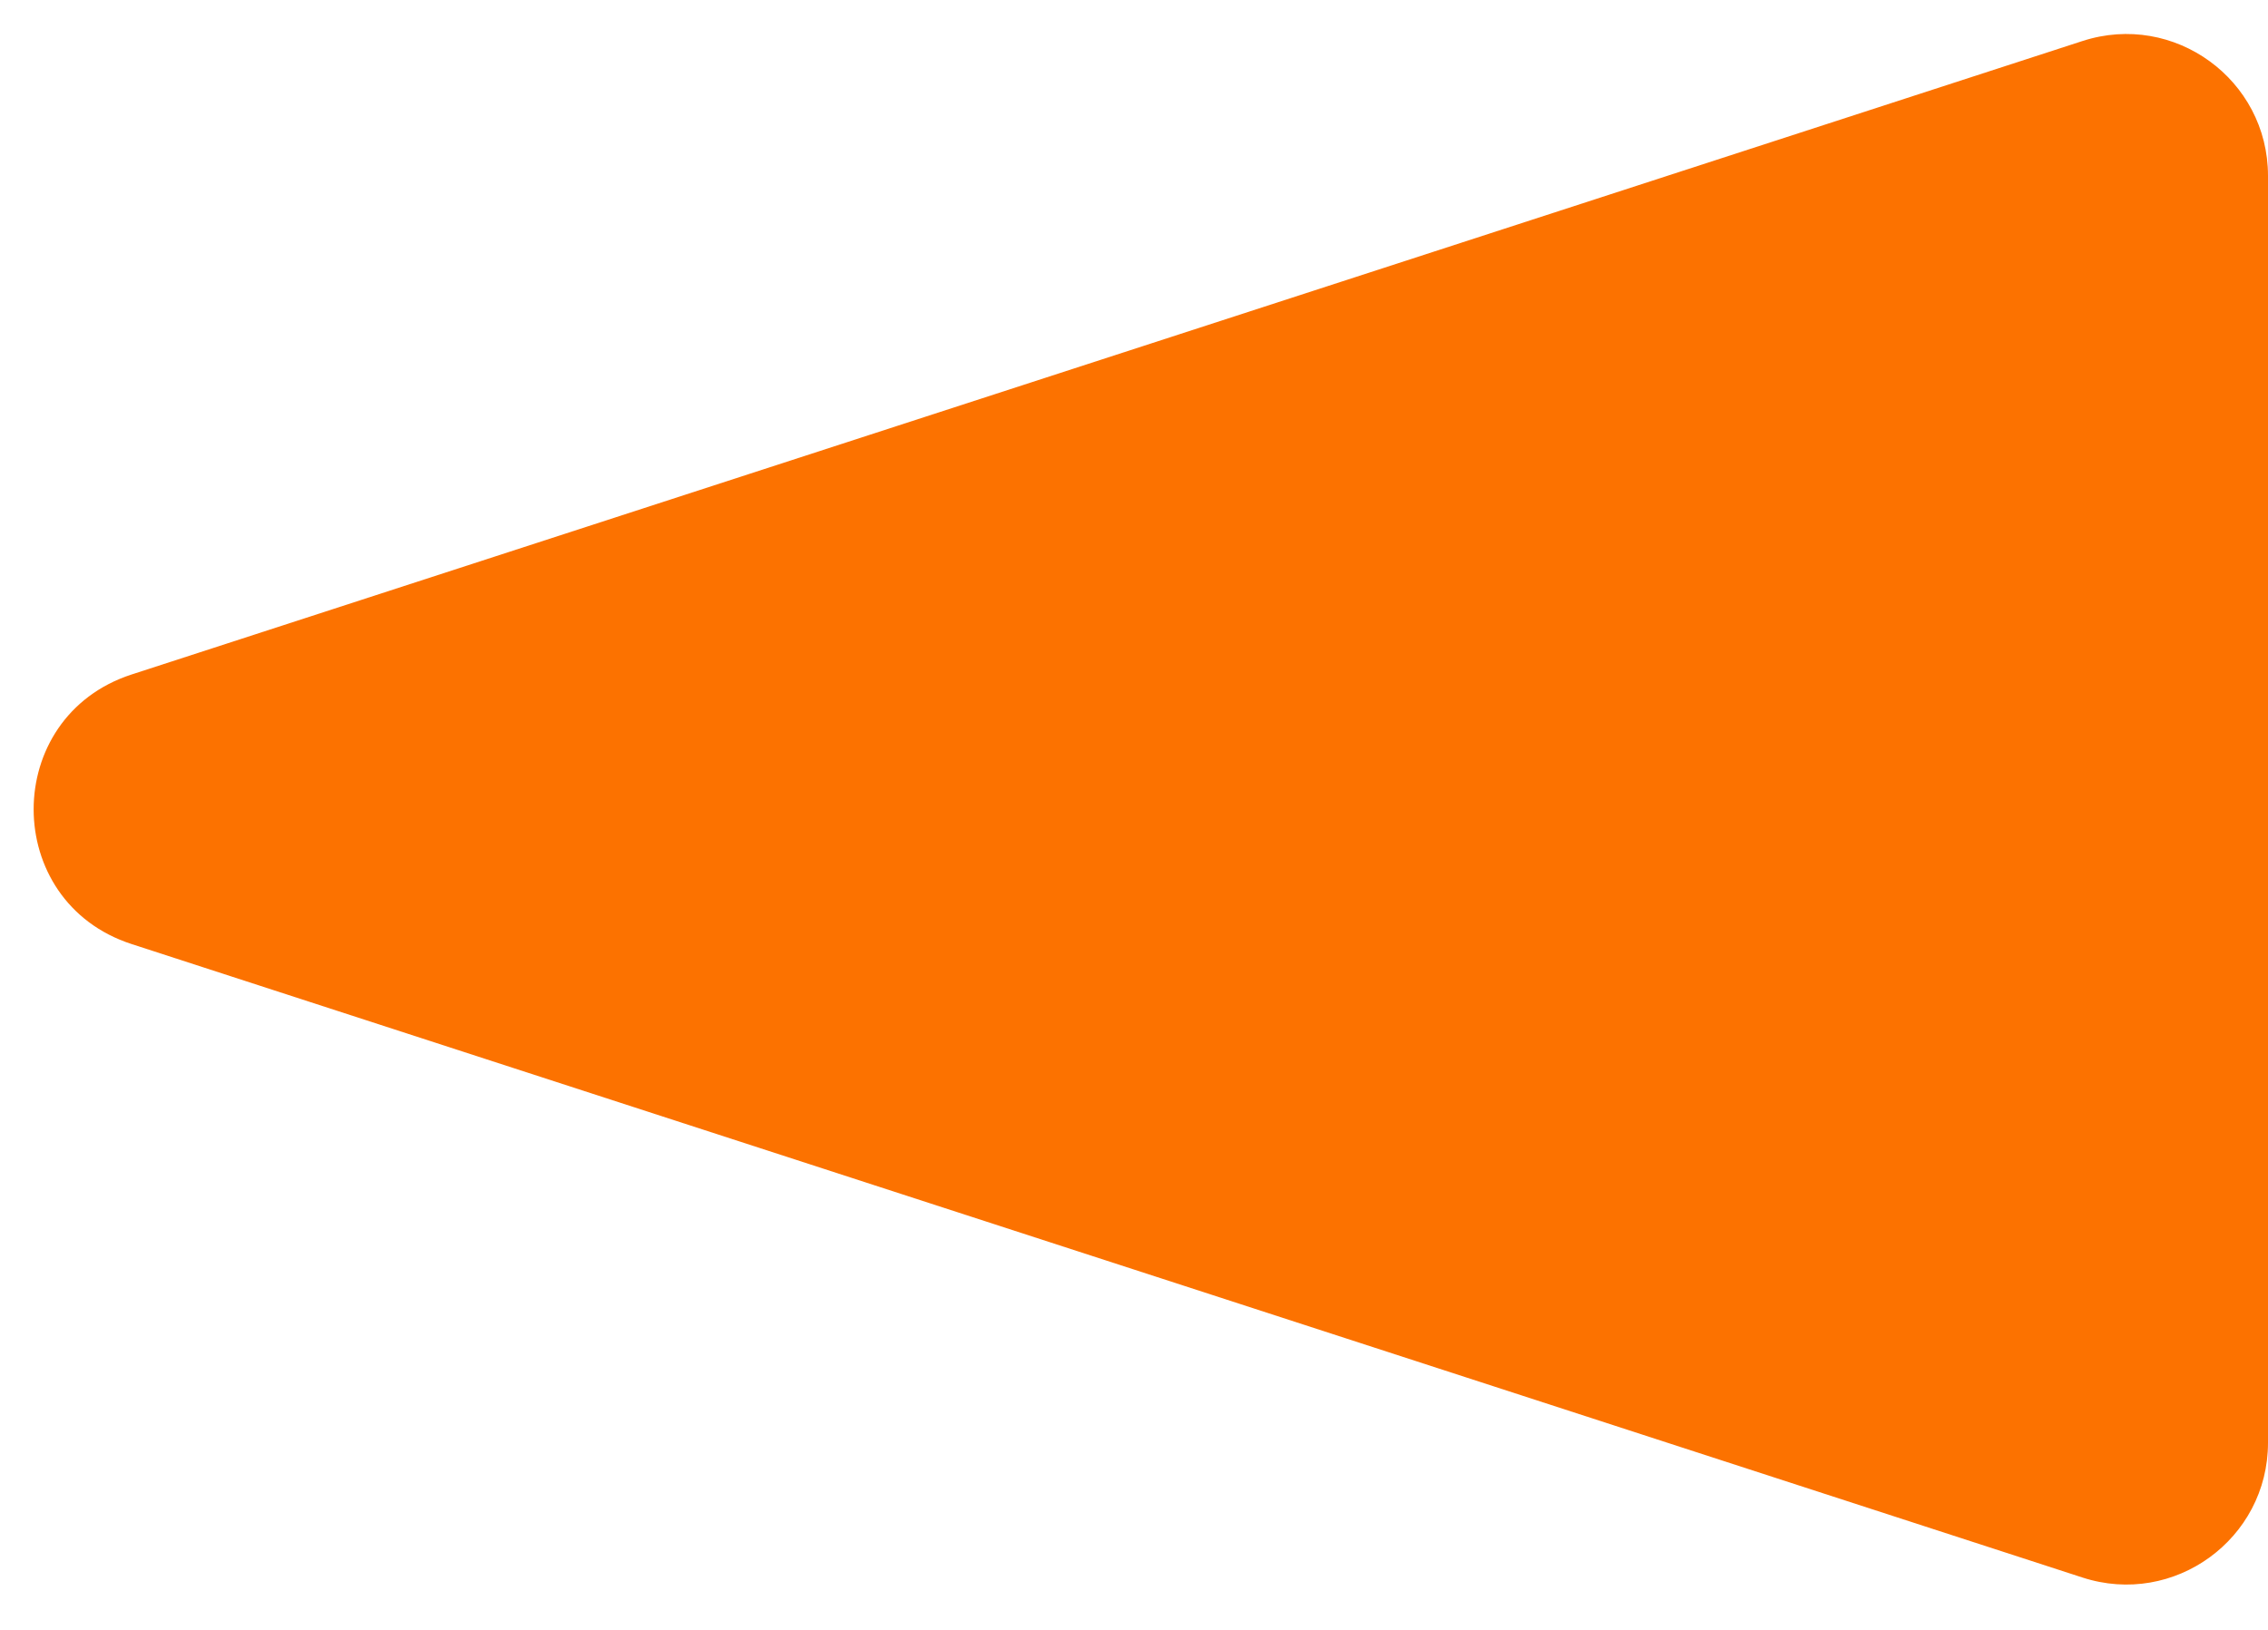
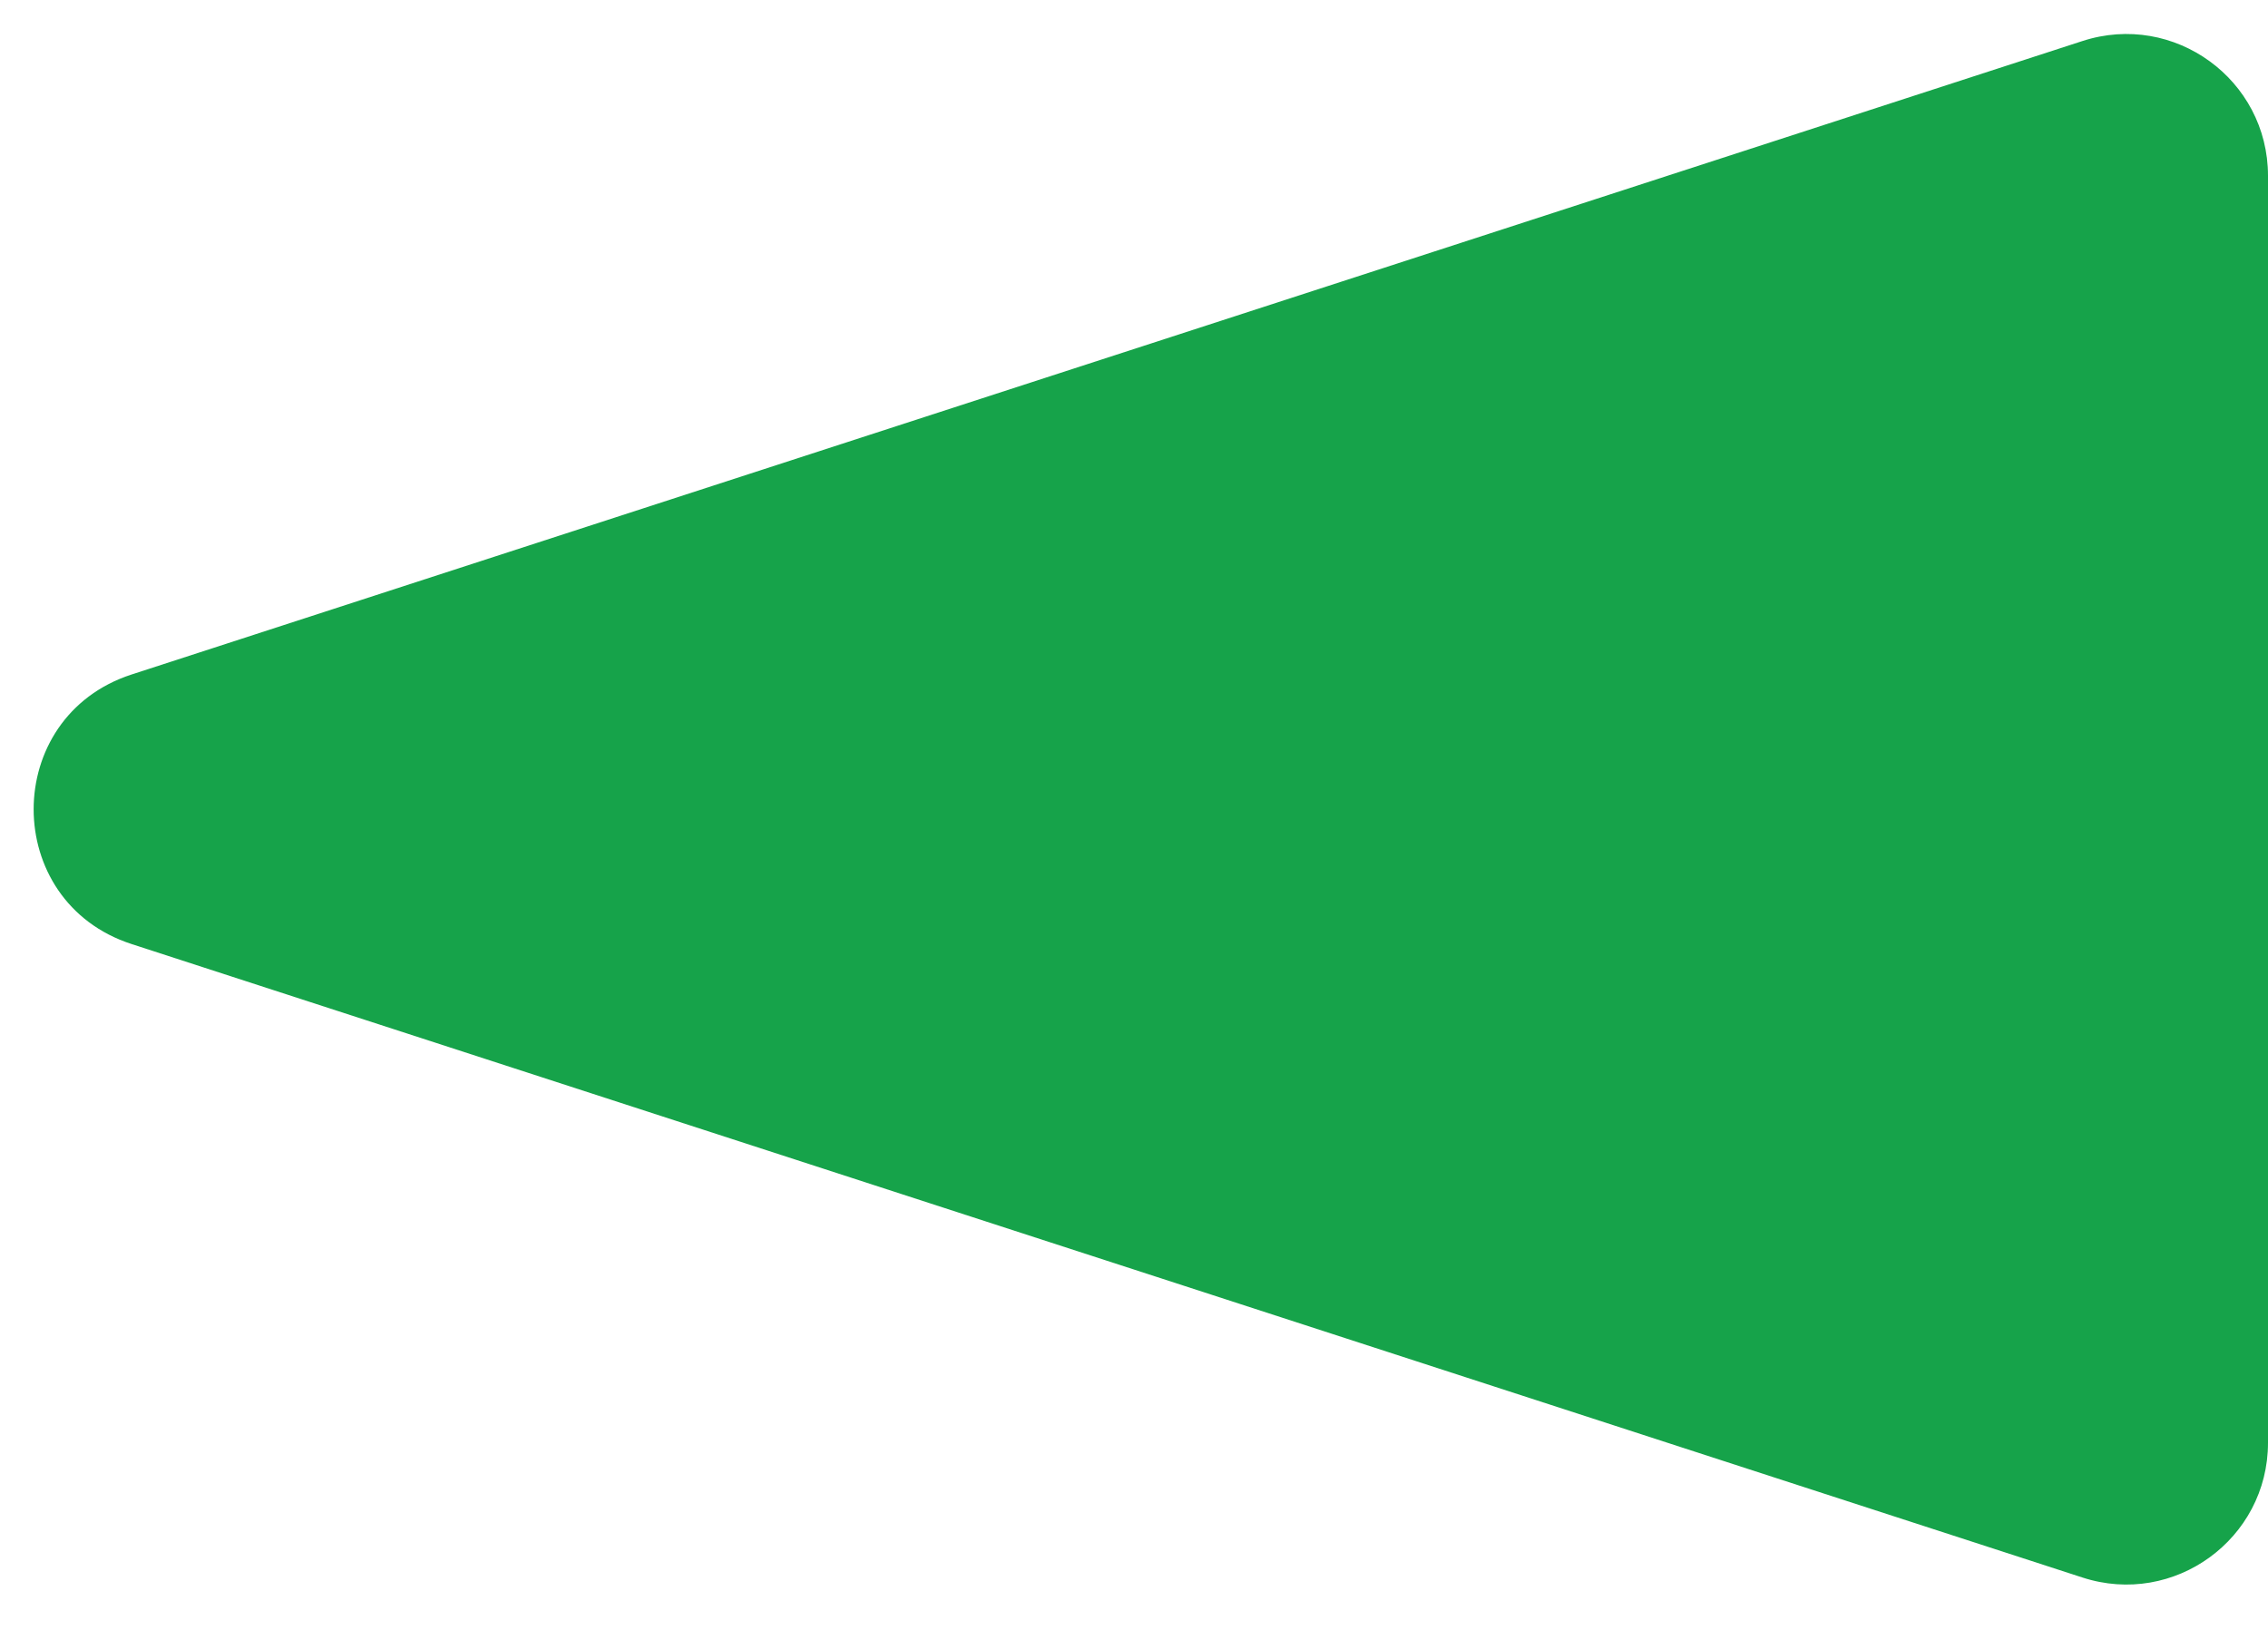
<svg xmlns="http://www.w3.org/2000/svg" width="32" height="23" viewBox="0 0 32 23" fill="none">
-   <path d="M1.857 13.322C0.014 12.724 0.014 10.117 1.857 9.518L29.382 0.579C30.674 0.159 32 1.123 32 2.481L32 20.359C32 21.718 30.674 22.681 29.382 22.261L1.857 13.322Z" fill="#FC7200" />
+   <path d="M1.857 13.322C0.014 12.724 0.014 10.117 1.857 9.518L29.382 0.579C30.674 0.159 32 1.123 32 2.481L32 20.359C32 21.718 30.674 22.681 29.382 22.261L1.857 13.322Z" fill="#16A34A" />
</svg>
